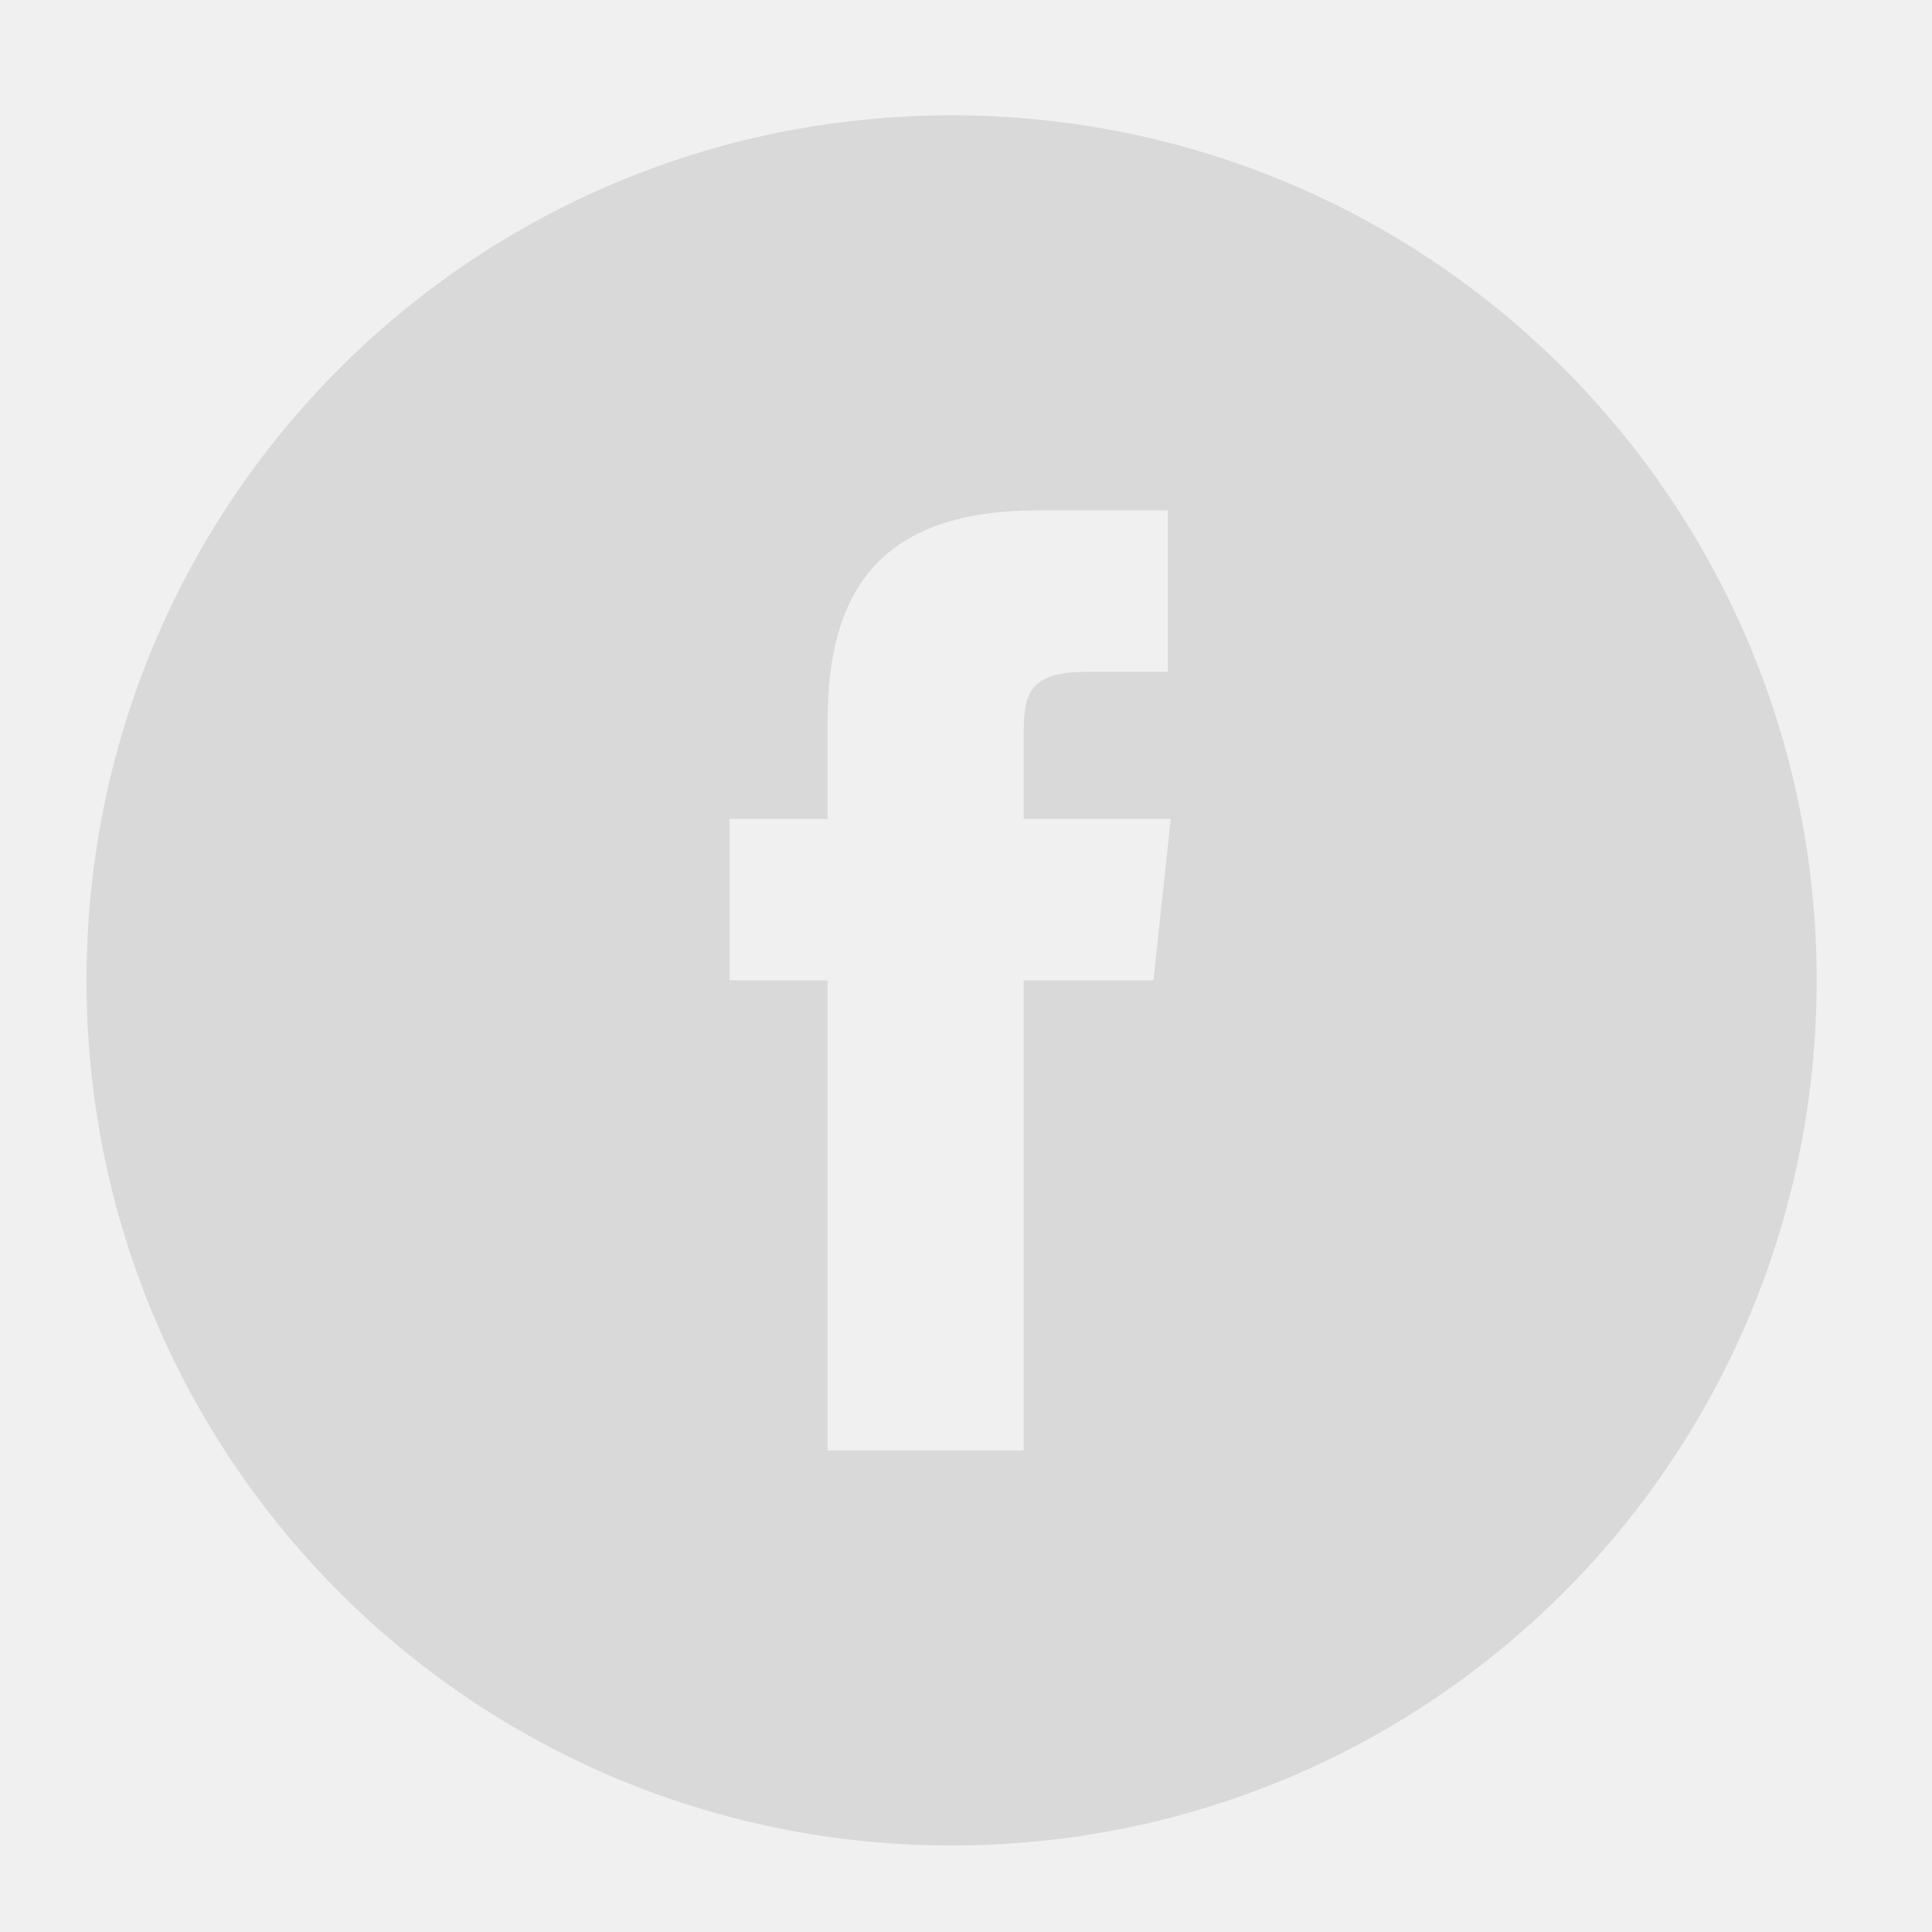
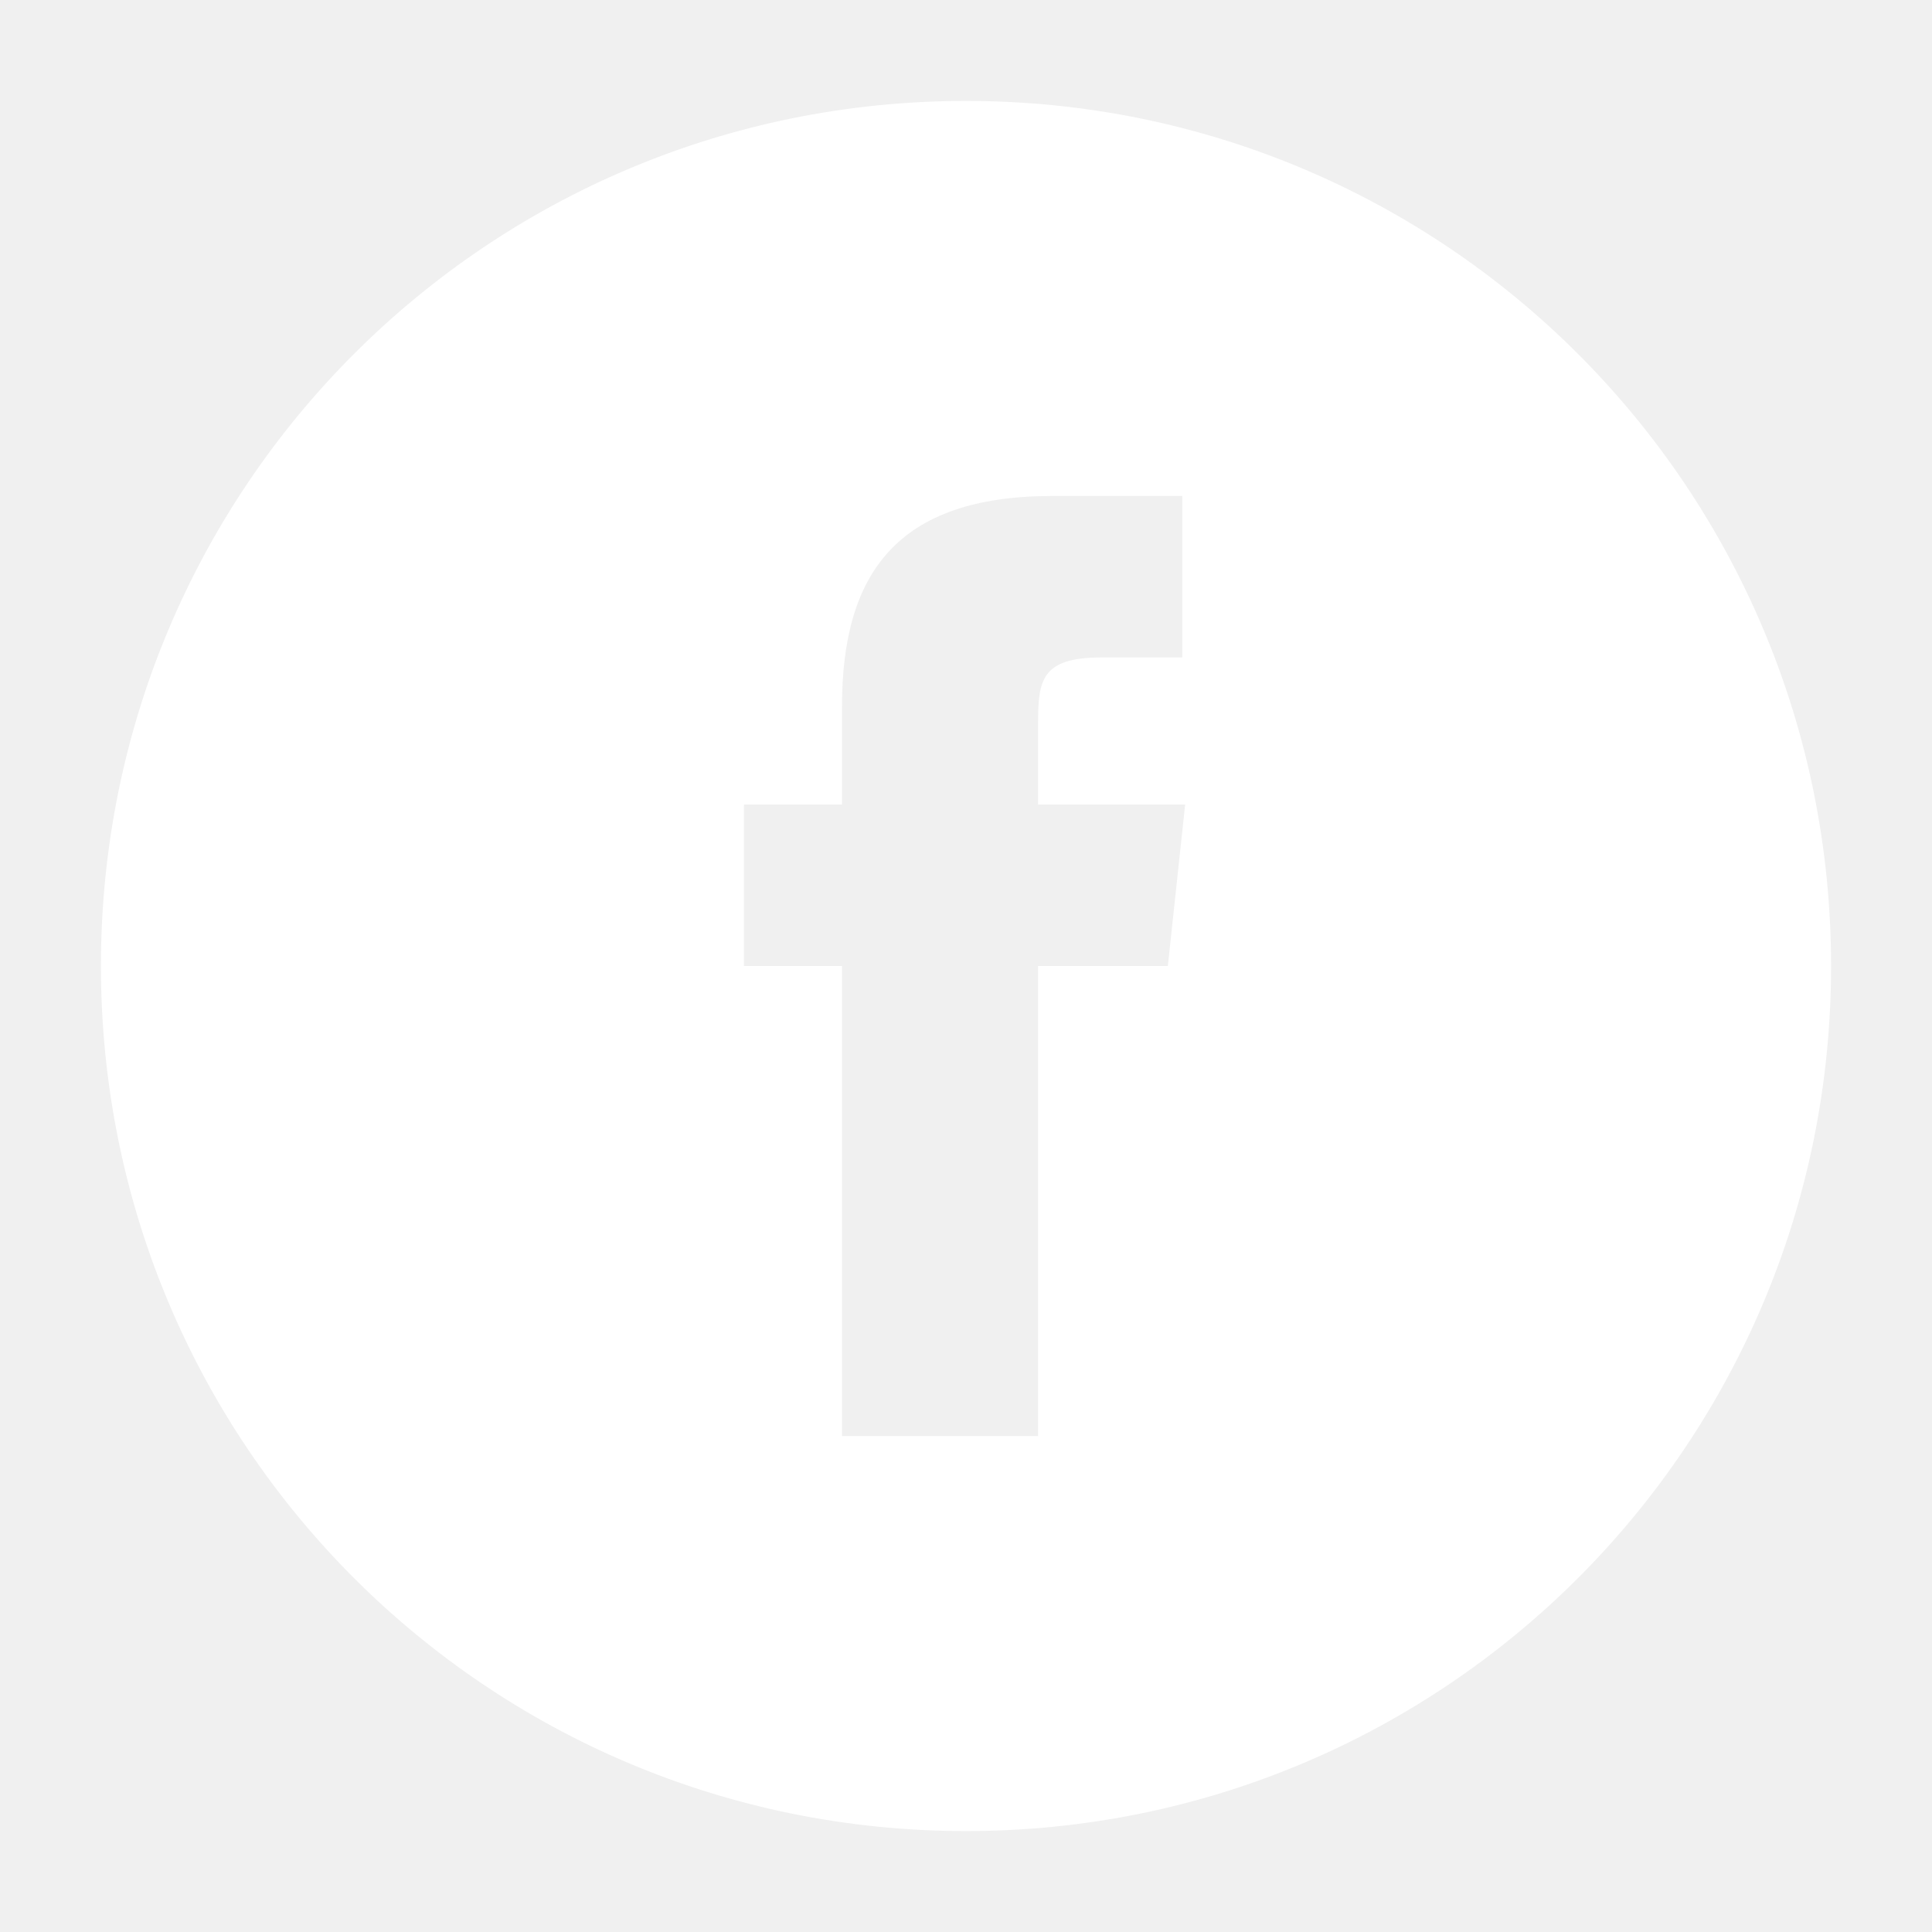
<svg xmlns="http://www.w3.org/2000/svg" version="1.1" id="Layer_1" x="0px" y="0px" viewBox="-606 327 67 67" style="enable-background:new -606 327 67 67;" xml:space="preserve">
  <style type="text/css">
- 	.st0{fill:#D8D9D8;}
+ 	.st0{fill:#FFFFFF;}
</style>
-   <path class="st0" d="M-577.2,377.3h6.7V361h4.5l0.6-5.6h-5.1l0-2.8c0-1.5,0.1-2.3,2.2-2.3h2.8v-5.6h-4.5c-5.4,0-7.3,2.7-7.3,7.3v3.4  h-3.4v5.6h3.4V377.3z M-573,391c-16.6,0-30-13.4-30-30s13.4-30,30-30s30,13.4,30,30S-556.4,391-573,391z" />
+   <path class="st0" d="M-576.7,376.8h6.7v-16.3h4.5l0.6-5.6h-5.1v-2.8c0-1.5,0.1-2.3,2.2-2.3h2.8v-5.6h-4.5c-5.4,0-7.3,2.7-7.3,7.3  v3.4h-3.4v5.6h3.4v16.3L-576.7,376.8L-576.7,376.8z M-572.5,390.5c-16.6,0-30-13.4-30-30s13.4-30,30-30s30,13.4,30,30  S-555.9,390.5-572.5,390.5z" />
</svg>
